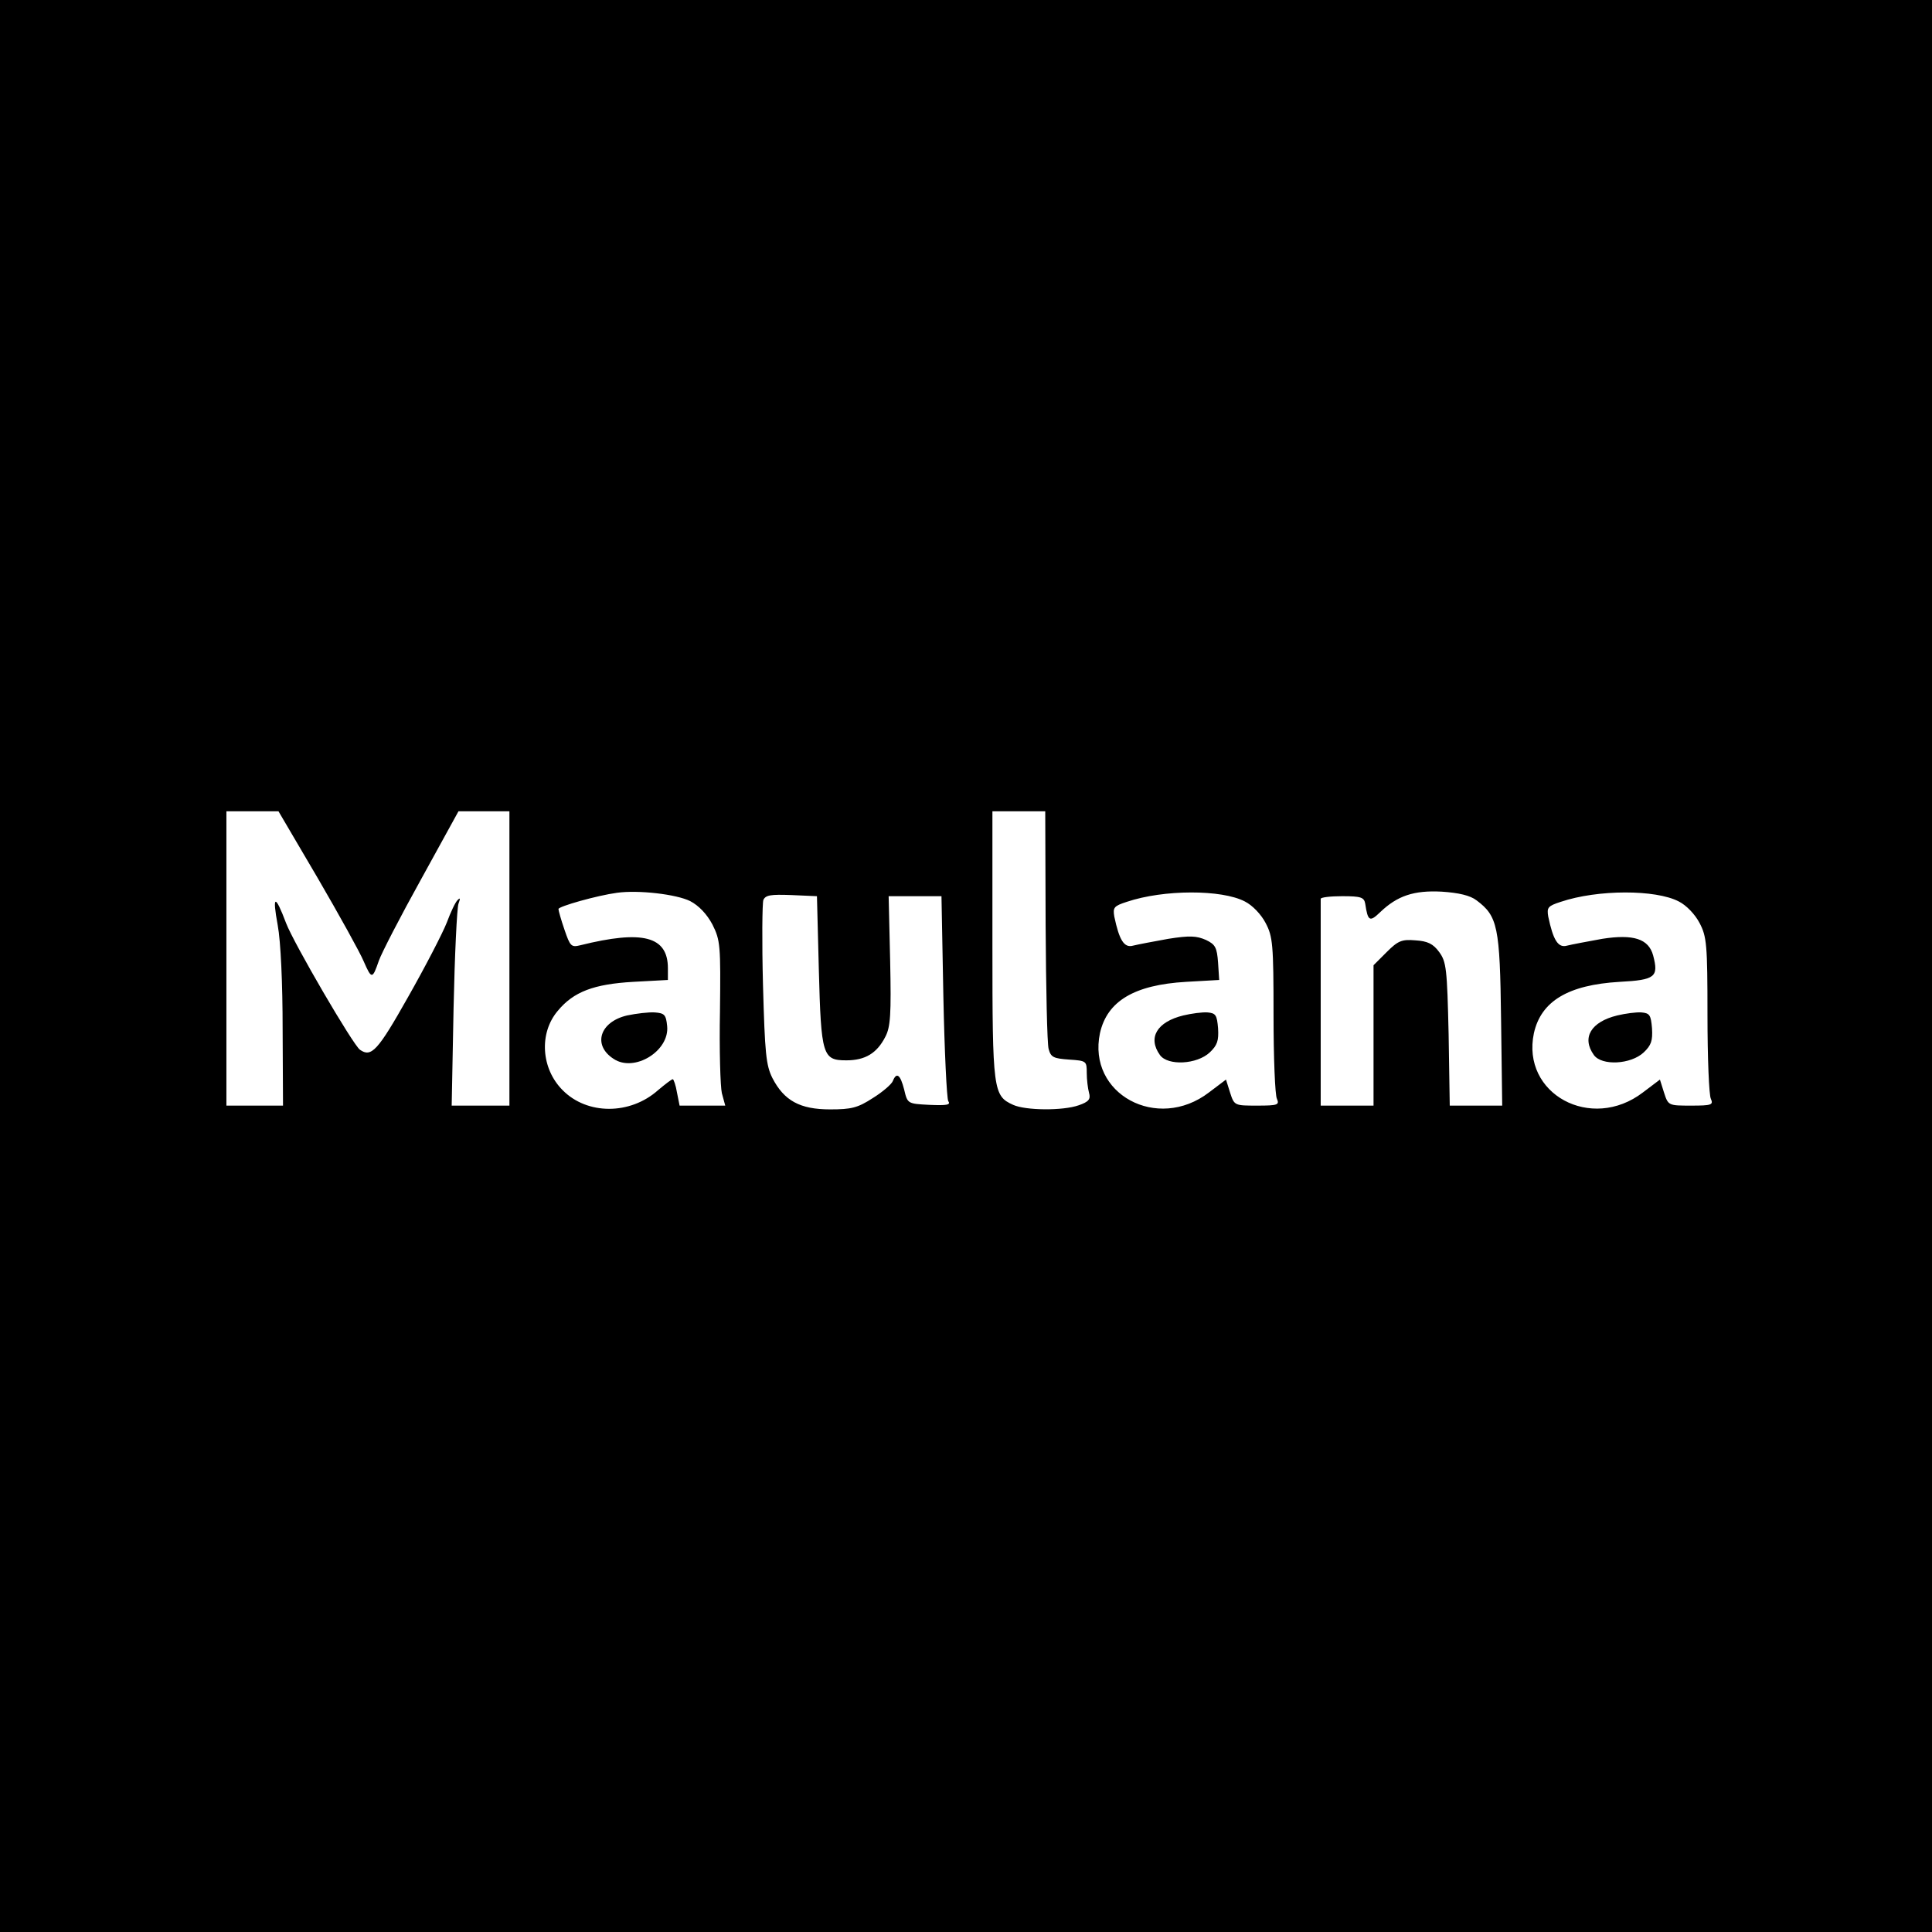
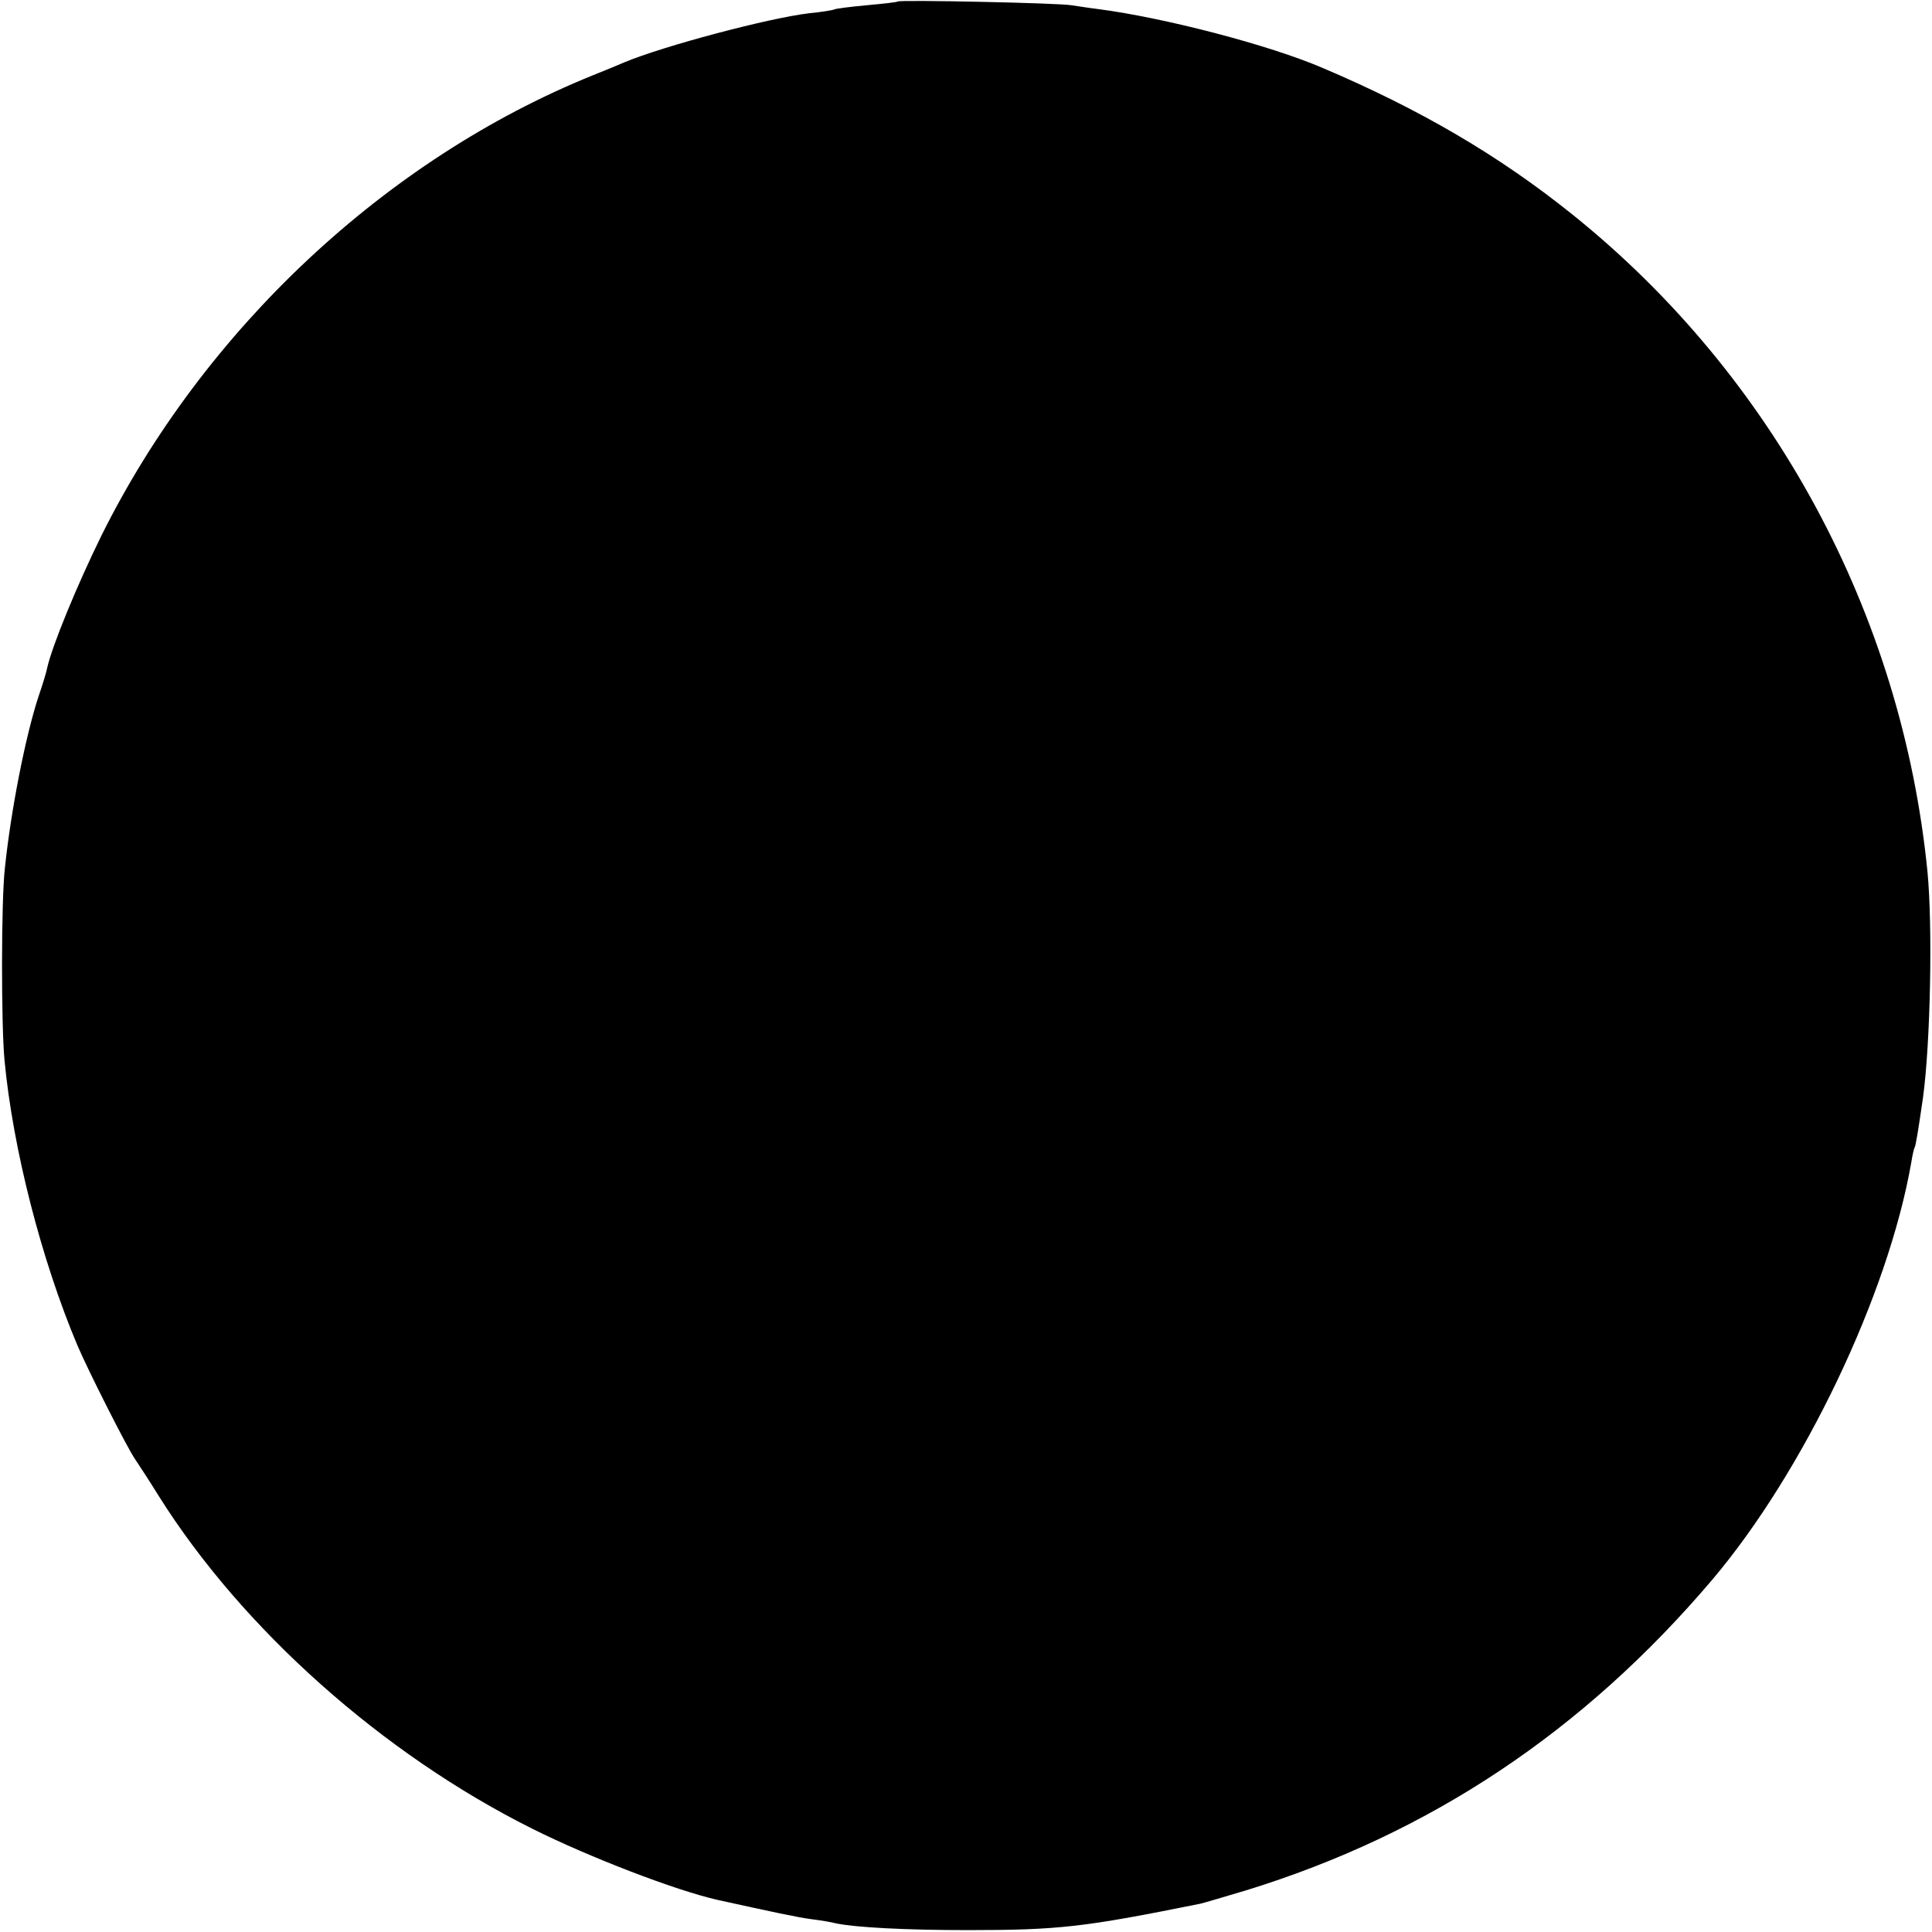
<svg xmlns="http://www.w3.org/2000/svg" version="1.0" width="512pt" height="512pt" viewBox="0 0 512 512" preserveAspectRatio="xMidYMid meet">
  <g transform="translate(0,512) scale(0.1,-0.1)" fill="#000000" stroke="none">
-     <path d="M0 2560 l0 -2560 2560 0 2560 0 0 2560 0 2560 -2560 0 -2560 0 0 -2560z m842 233 c57 -98 112 -197 122 -221 21 -48 23 -47 40 2 7 20 57 117 112 216 l99 180 68 0 67 0 0 -390 0 -390 -76 0 -77 0 5 258 c3 141 9 266 13 277 5 14 5 17 -2 10 -6 -5 -19 -33 -29 -60 -11 -28 -57 -117 -103 -198 -80 -142 -97 -160 -127 -139 -18 12 -176 283 -196 336 -29 77 -37 75 -22 -6 8 -43 13 -155 13 -275 l1 -203 -75 0 -75 0 0 390 0 390 69 0 69 0 104 -177z m1929 -125 c1 -167 4 -314 8 -328 6 -22 13 -25 54 -28 46 -3 47 -4 47 -35 0 -18 3 -42 6 -53 5 -17 -1 -24 -27 -33 -42 -15 -141 -14 -174 1 -53 24 -55 37 -55 423 l0 355 70 0 70 0 1 -302z m-942 64 c23 -12 44 -34 59 -62 21 -42 22 -55 20 -230 -2 -102 1 -200 5 -217 l9 -33 -61 0 -60 0 -7 35 c-3 19 -9 35 -11 35 -3 0 -20 -13 -39 -29 -74 -66 -188 -66 -253 0 -57 57 -63 151 -13 210 42 51 96 71 200 77 l92 5 0 31 c0 85 -67 102 -232 61 -24 -6 -27 -3 -42 41 -9 26 -16 51 -16 55 0 7 103 36 155 43 57 8 158 -4 194 -22z m1470 -1 c20 -10 43 -34 55 -57 19 -36 21 -56 21 -244 0 -113 4 -213 9 -222 7 -16 2 -18 -52 -18 -60 0 -61 0 -72 34 l-11 35 -45 -34 c-137 -105 -323 -4 -289 157 19 85 91 128 228 136 l88 5 -3 46 c-3 40 -7 48 -32 60 -25 11 -43 12 -100 3 -39 -7 -81 -15 -93 -18 -24 -7 -37 15 -50 77 -4 24 -1 28 33 39 98 33 252 33 313 1z m614 3 c56 -42 62 -69 65 -316 l3 -228 -69 0 -70 0 -3 189 c-4 174 -6 192 -25 218 -16 22 -31 29 -63 31 -36 3 -46 -1 -76 -31 l-35 -35 0 -186 0 -186 -70 0 -70 0 0 270 c0 149 0 273 0 278 0 4 26 7 57 7 50 0 58 -3 61 -20 7 -47 12 -49 40 -22 45 43 89 58 163 54 45 -3 75 -10 92 -23z m536 -3 c20 -10 43 -34 55 -57 19 -36 21 -57 21 -244 0 -113 4 -213 9 -222 7 -16 2 -18 -52 -18 -60 0 -61 0 -72 34 l-11 35 -45 -34 c-137 -105 -323 -4 -289 157 19 85 91 128 227 136 95 5 104 13 89 70 -12 44 -52 57 -135 44 -39 -7 -81 -15 -93 -18 -24 -7 -37 15 -50 77 -4 24 -1 28 33 39 98 33 252 33 313 1z m-2279 -181 c6 -228 10 -240 73 -240 50 0 81 19 103 62 14 26 16 60 13 202 l-4 171 70 0 70 0 5 -265 c3 -146 9 -271 13 -278 7 -10 -3 -12 -50 -10 -58 3 -58 3 -67 41 -10 39 -20 47 -30 22 -3 -8 -27 -29 -53 -45 -40 -26 -57 -30 -113 -30 -80 0 -122 23 -153 83 -17 34 -20 65 -25 247 -3 115 -2 216 1 225 6 13 19 15 74 13 l68 -3 5 -195z" />
-     <path d="M1662 2429 c-73 -17 -92 -79 -36 -115 55 -37 149 21 142 87 -3 30 -7 34 -33 36 -16 1 -49 -3 -73 -8z" />
-     <path d="M3136 2429 c-70 -17 -95 -59 -62 -105 21 -29 98 -25 132 7 20 19 24 31 22 64 -3 35 -6 40 -28 42 -14 1 -43 -3 -64 -8z" />
-     <path d="M4286 2429 c-70 -17 -95 -59 -62 -105 21 -29 98 -25 132 7 20 19 24 31 22 64 -3 35 -6 40 -28 42 -14 1 -43 -3 -64 -8z" />
+     <path d="M2379 5116 c-2 -2 -40 -6 -83 -10 -44 -4 -82 -9 -85 -11 -4 -2 -34 -7 -66 -10 -109 -13 -387 -87 -490 -130 -16 -7 -55 -23 -85 -35 -548 -222 -1030 -674 -1301 -1219 -65 -132 -131 -293 -144 -351 -1 -8 -12 -44 -24 -79 -34 -105 -72 -298 -88 -451 -10 -86 -10 -416 -1 -510 22 -234 98 -530 193 -755 28 -66 132 -272 153 -302 10 -15 39 -59 63 -98 222 -353 593 -683 989 -881 152 -76 381 -164 492 -189 141 -31 210 -46 248 -51 25 -3 54 -8 65 -11 52 -11 186 -18 350 -18 242 0 309 8 616 70 9 2 63 18 120 35 488 150 896 422 1237 824 242 286 466 755 527 1105 3 19 7 37 9 40 3 5 9 42 22 131 20 146 26 455 12 600 -68 683 -408 1313 -939 1740 -195 157 -405 280 -664 390 -142 61 -419 133 -595 156 -25 3 -56 8 -70 10 -29 6 -456 15 -461 10z" />
  </g>
</svg>
